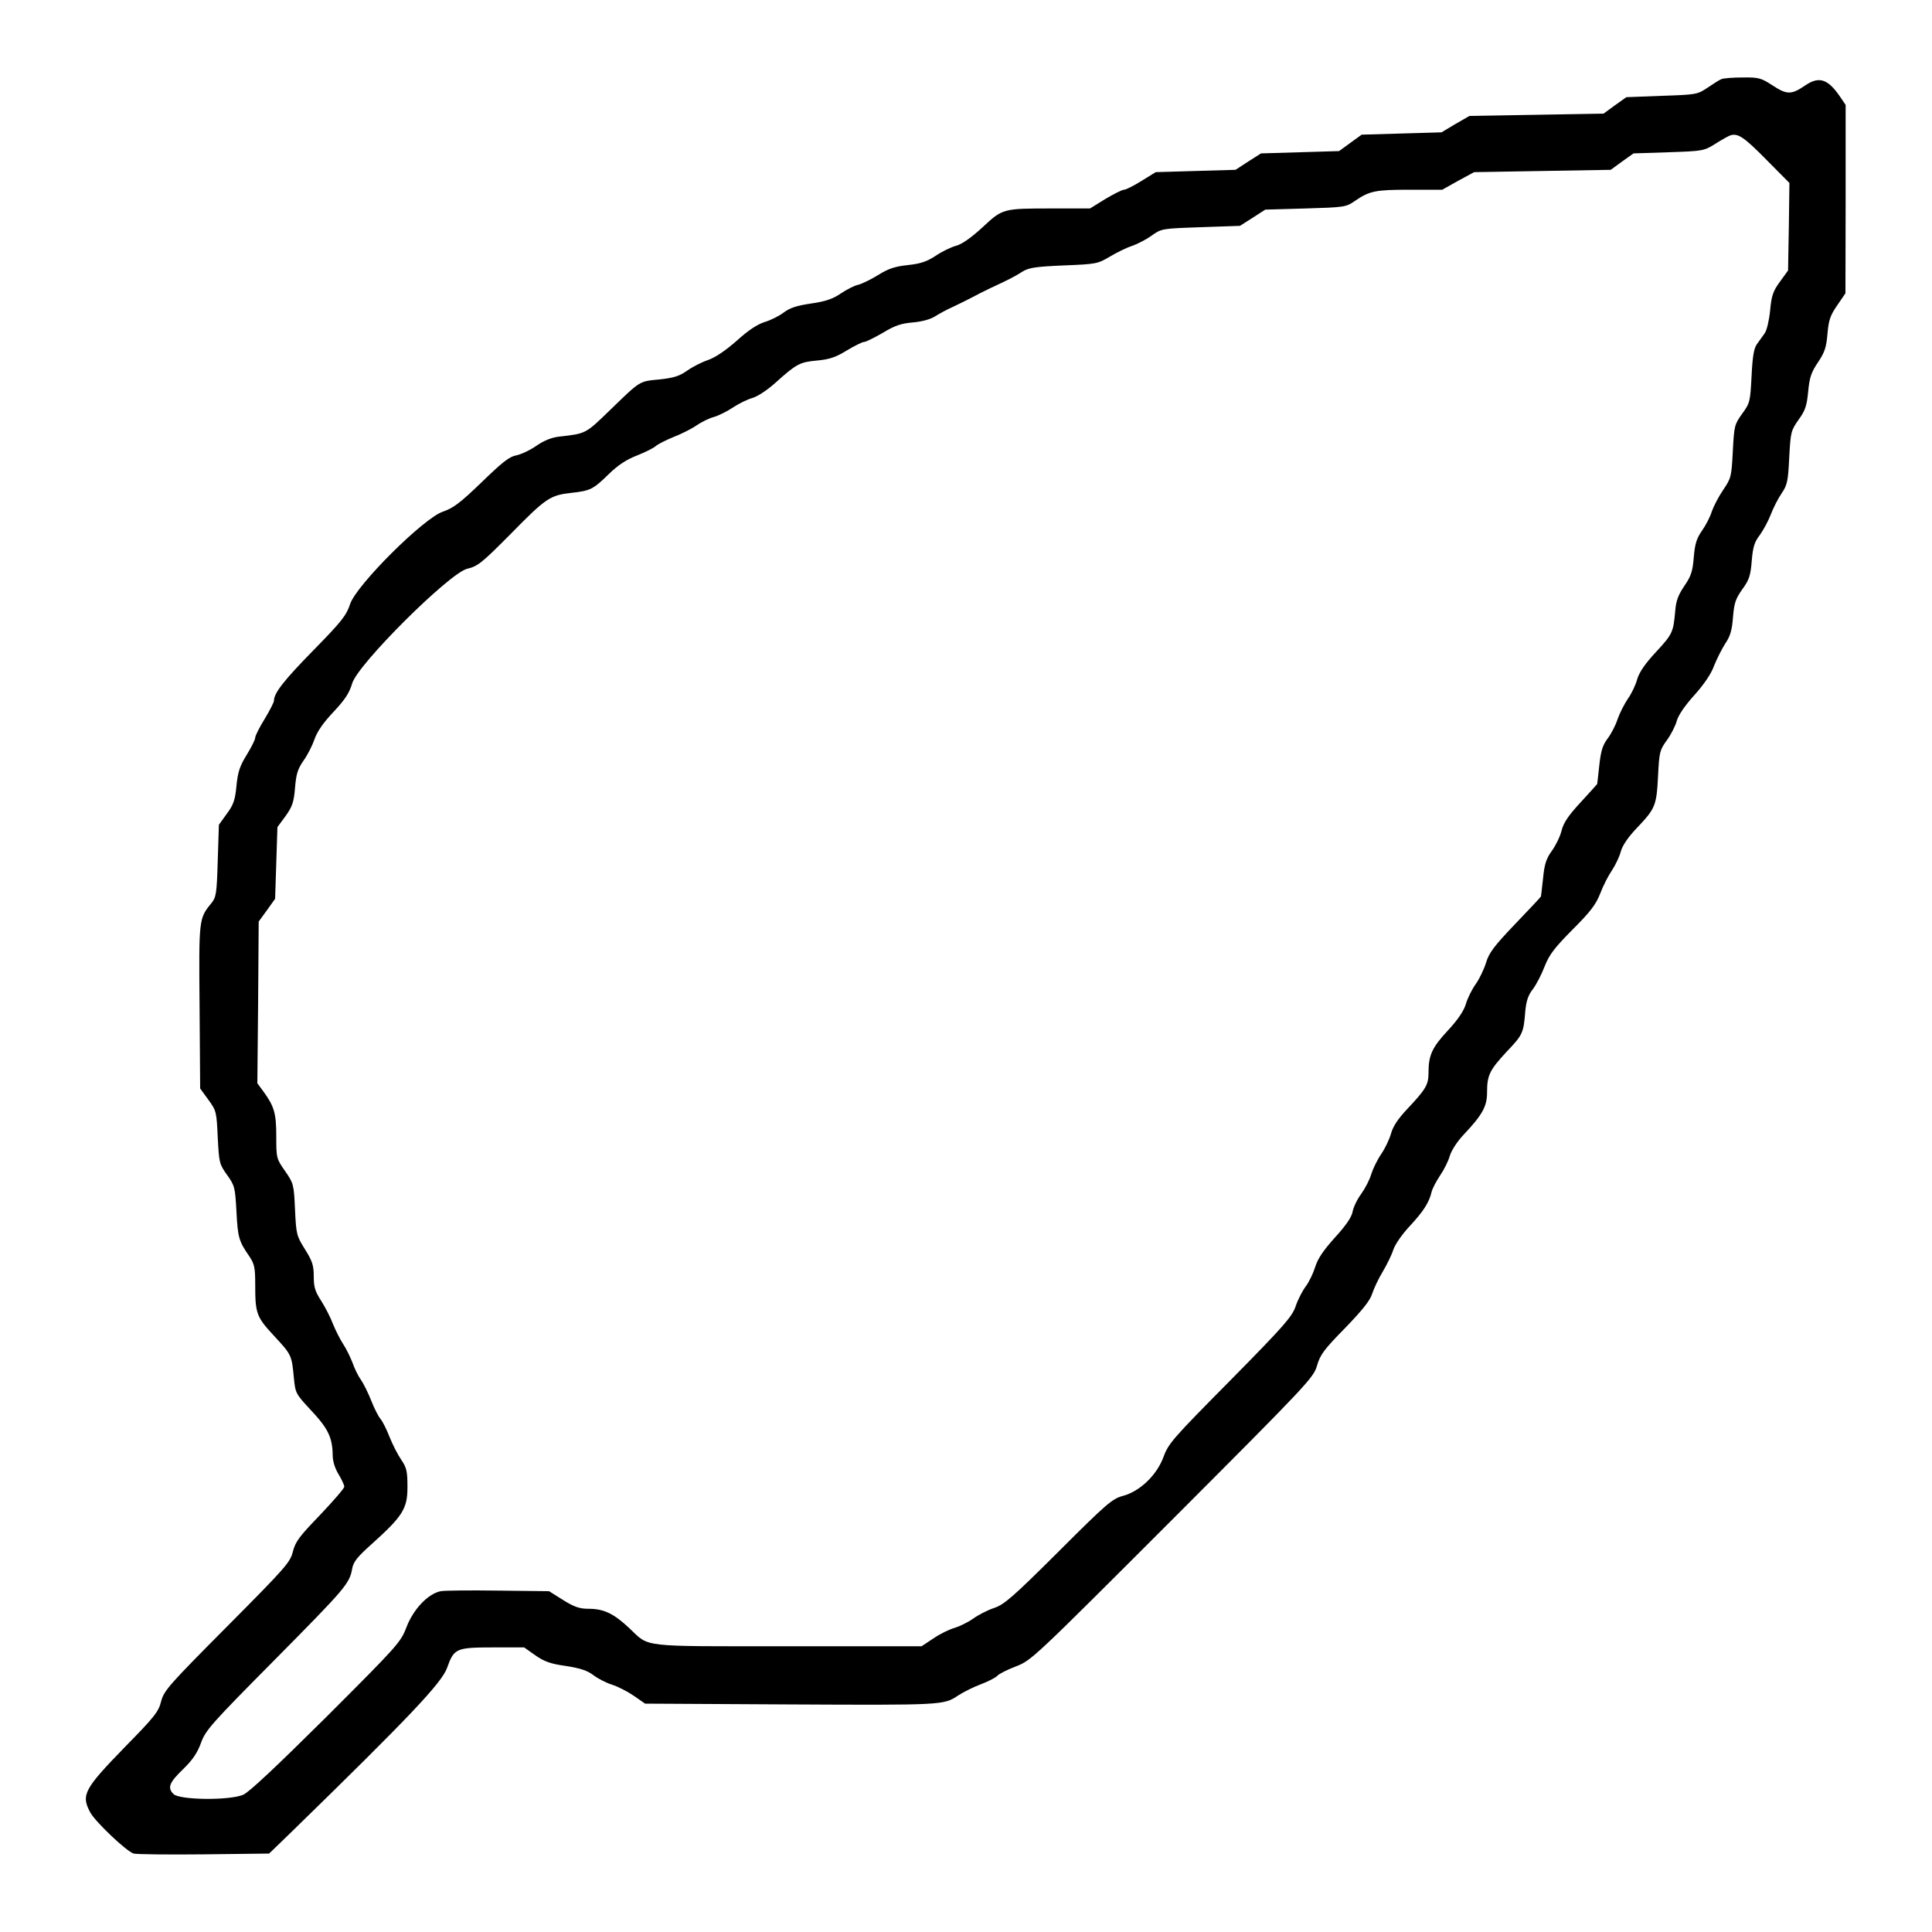
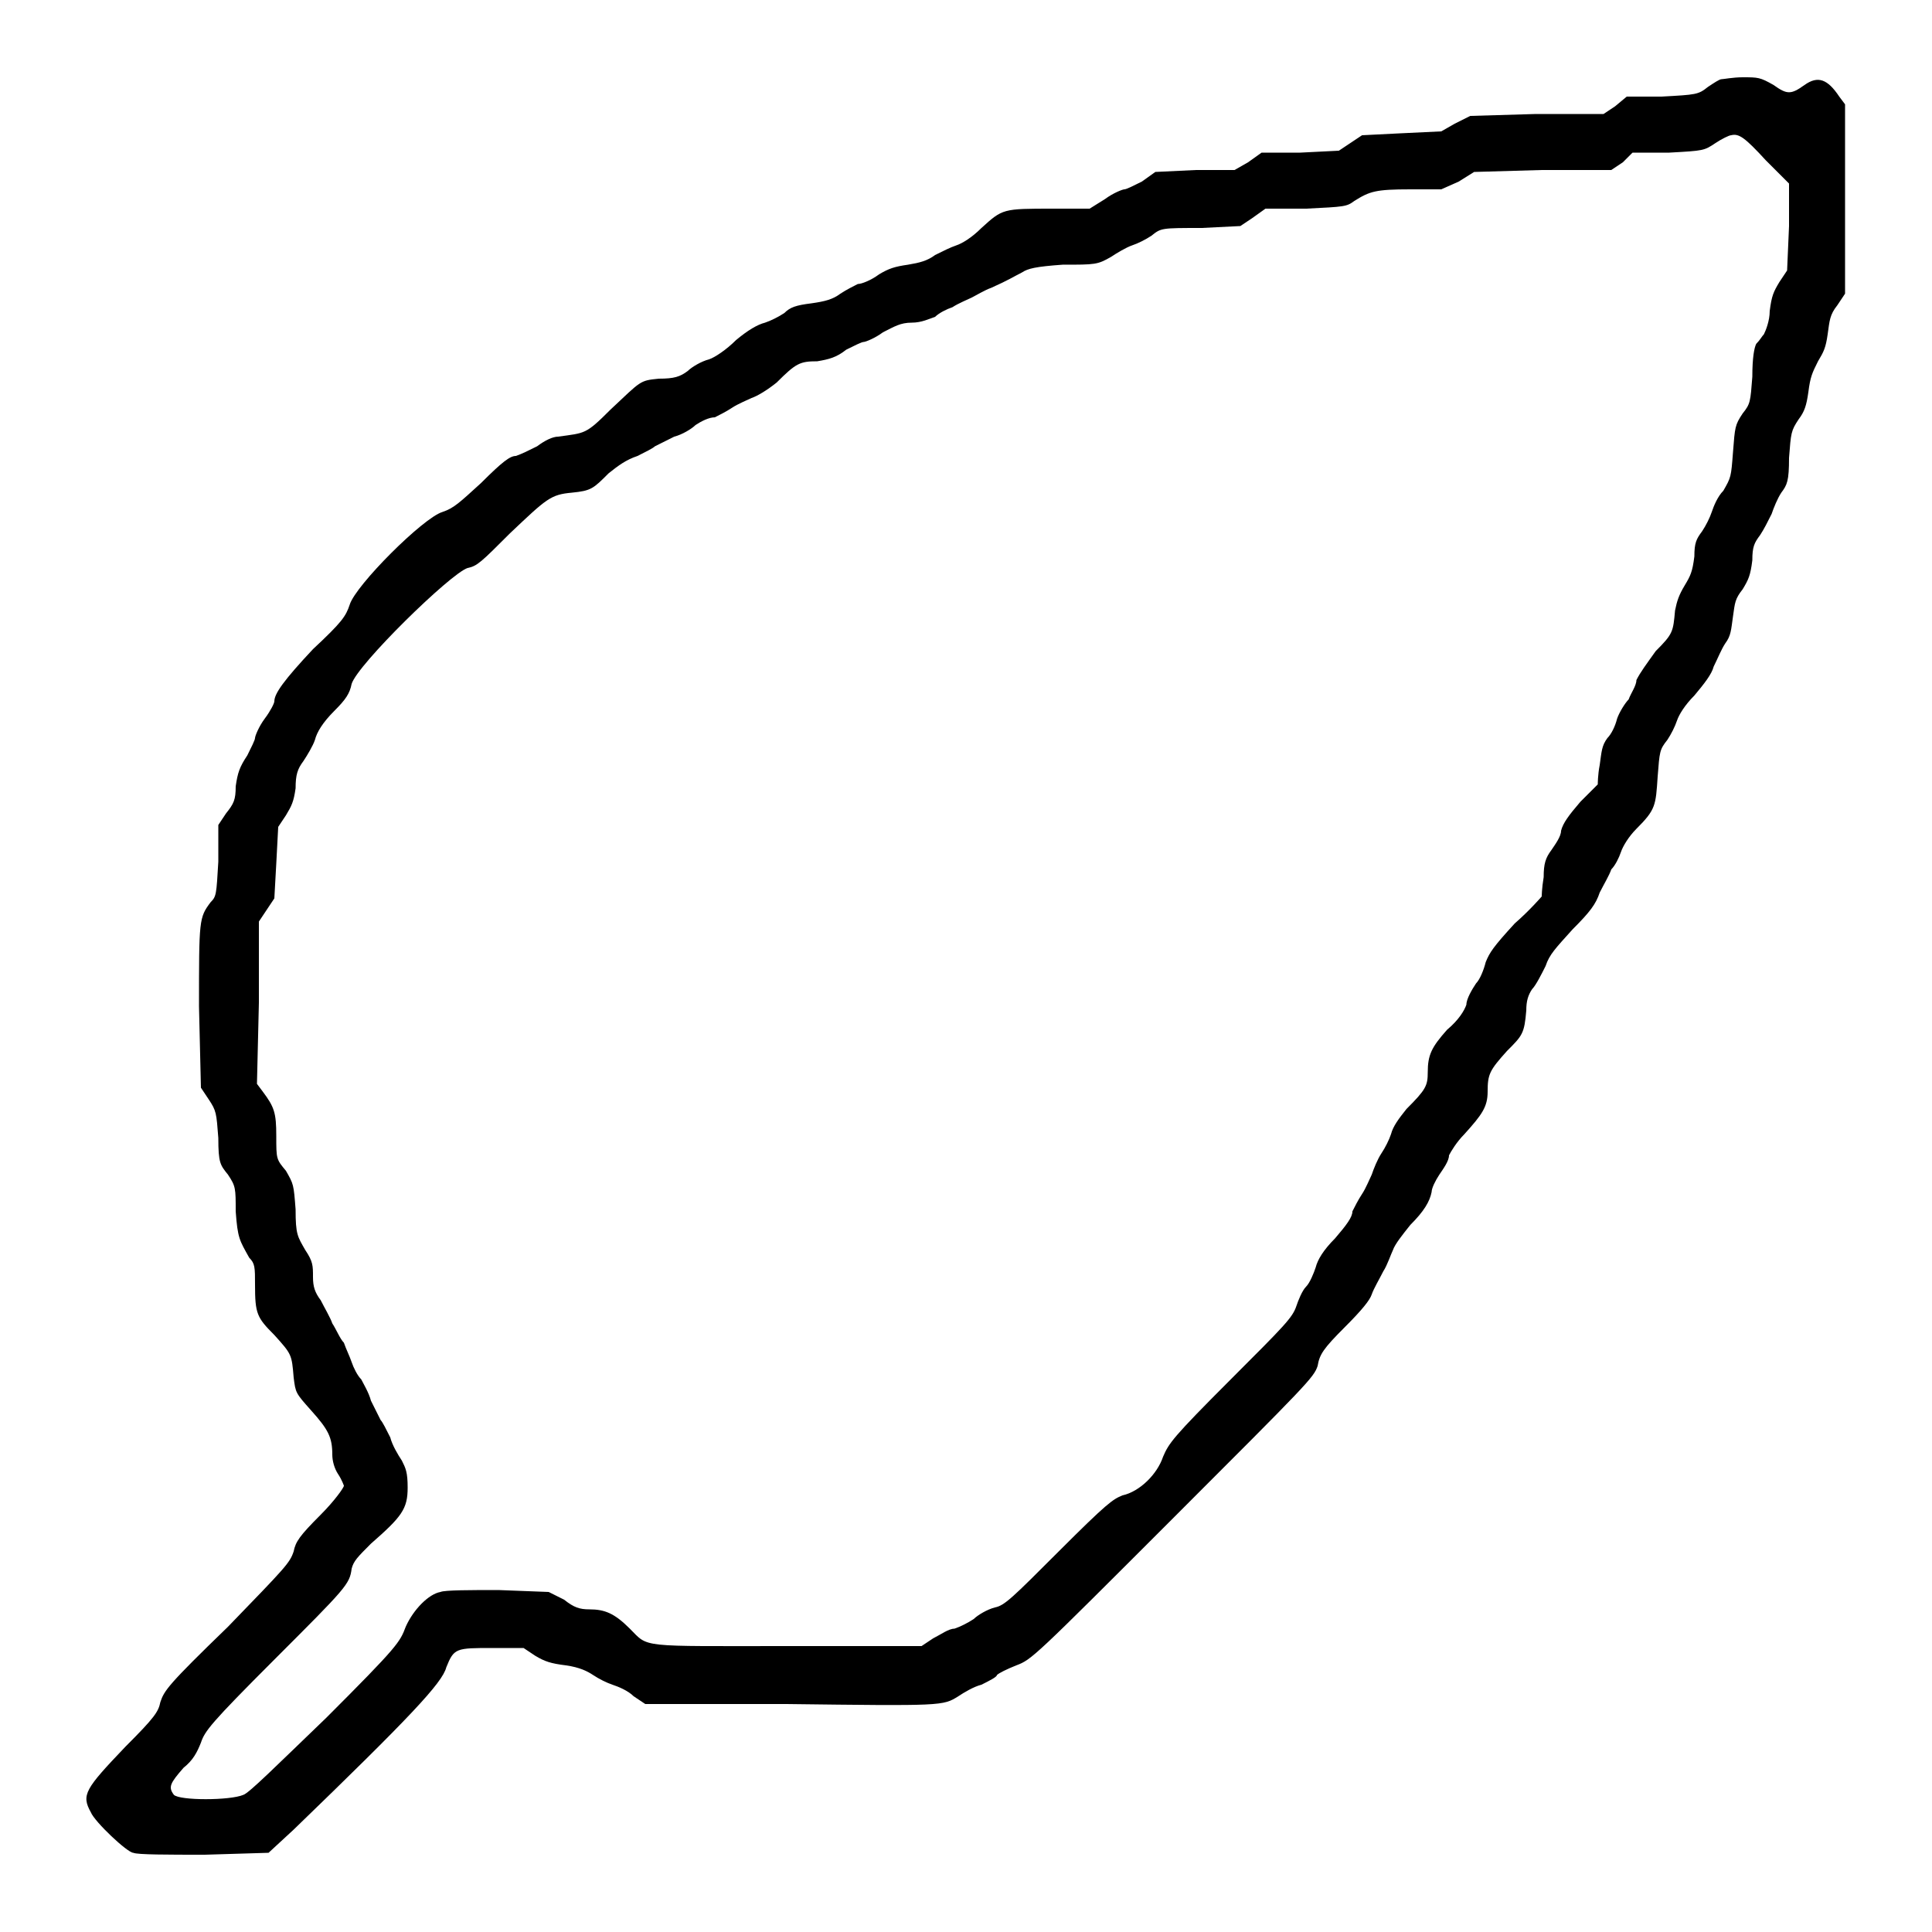
<svg xmlns="http://www.w3.org/2000/svg" viewBox="0 0 100 100">
-   <path d="M89.09 4.1C88.99 4.14 88.67 4.34 88.38 4.54 87.86 4.89 87.8 4.9 86.02 4.96L84.18 5.03 83.59 5.45 83 5.88 79.53 5.94 76.06 6 75.33 6.42 74.61 6.85 72.55 6.91 70.48 6.97 69.9 7.39 69.31 7.82 67.29 7.88 65.27 7.94 64.61 8.36 63.95 8.79 61.88 8.85 59.82 8.91 59.09 9.36C58.69 9.61 58.28 9.82 58.18 9.82 58.08 9.82 57.65 10.04 57.21 10.3L56.42 10.79 54.47 10.79C51.9 10.79 51.9 10.79 50.85 11.77 50.26 12.31 49.79 12.64 49.49 12.72 49.23 12.79 48.75 13.02 48.43 13.24 47.97 13.54 47.65 13.65 46.99 13.72 46.33 13.79 45.99 13.9 45.46 14.23 45.09 14.46 44.62 14.69 44.42 14.74 44.22 14.78 43.82 14.99 43.52 15.19 43.11 15.47 42.74 15.6 41.98 15.71 41.23 15.82 40.87 15.94 40.56 16.18 40.32 16.36 39.88 16.58 39.57 16.67 39.2 16.79 38.72 17.1 38.13 17.64 37.56 18.14 37.03 18.5 36.66 18.63 36.33 18.74 35.84 18.99 35.56 19.19 35.16 19.47 34.87 19.56 34.13 19.64 33.08 19.74 33.17 19.68 31.57 21.23 30.3 22.46 30.34 22.44 28.94 22.6 28.56 22.64 28.16 22.8 27.77 23.07 27.44 23.3 26.97 23.52 26.72 23.57 26.37 23.63 25.99 23.93 24.93 24.96 23.82 26.03 23.46 26.3 22.93 26.48 21.93 26.81 18.44 30.29 18.12 31.27 17.93 31.85 17.69 32.16 16.24 33.64 14.7 35.21 14.18 35.87 14.18 36.27 14.18 36.35 13.96 36.78 13.7 37.21 13.43 37.65 13.21 38.08 13.21 38.18 13.21 38.28 13.01 38.68 12.77 39.07 12.41 39.65 12.31 39.96 12.24 40.67 12.17 41.4 12.09 41.65 11.74 42.12L11.33 42.69 11.27 44.55C11.22 46.25 11.19 46.44 10.94 46.75 10.29 47.54 10.29 47.57 10.33 52.11L10.36 56.34 10.79 56.93C11.2 57.49 11.21 57.56 11.27 58.87 11.34 60.18 11.35 60.25 11.75 60.81 12.15 61.37 12.17 61.45 12.24 62.73 12.31 64.06 12.36 64.24 12.92 65.05 13.17 65.43 13.21 65.63 13.21 66.49 13.21 67.99 13.27 68.16 14.19 69.15 15.09 70.12 15.1 70.14 15.21 71.31 15.29 72.12 15.3 72.14 16.12 73.02 16.99 73.95 17.21 74.42 17.22 75.33 17.22 75.63 17.34 76.01 17.52 76.3 17.68 76.57 17.82 76.86 17.82 76.95 17.82 77.04 17.25 77.69 16.57 78.41 15.5 79.52 15.29 79.79 15.16 80.31 15.02 80.87 14.79 81.13 11.76 84.18 8.73 87.23 8.49 87.5 8.34 88.06 8.21 88.6 7.99 88.87 6.47 90.42 4.36 92.59 4.19 92.9 4.66 93.79 4.9 94.27 6.57 95.85 6.92 95.94 7.08 95.98 8.72 96 10.57 95.98L13.93 95.94 15.18 94.73C21.17 88.89 22.86 87.11 23.14 86.33 23.5 85.32 23.6 85.27 25.54 85.27L27.13 85.27 27.71 85.68C28.17 86 28.49 86.12 29.29 86.23 30.04 86.35 30.39 86.46 30.72 86.71 30.96 86.89 31.39 87.11 31.68 87.2 31.97 87.29 32.48 87.55 32.8 87.77L33.39 88.18 40.73 88.22C48.81 88.26 48.84 88.26 49.59 87.76 49.88 87.57 50.43 87.3 50.81 87.16 51.18 87.02 51.56 86.82 51.63 86.73 51.71 86.64 52.14 86.42 52.59 86.25 53.39 85.94 53.49 85.84 60.69 78.64 67.72 71.6 67.99 71.31 68.17 70.68 68.33 70.12 68.54 69.84 69.62 68.74 70.51 67.82 70.92 67.31 71.02 66.97 71.11 66.7 71.35 66.18 71.57 65.82 71.79 65.45 72.04 64.94 72.12 64.68 72.21 64.41 72.58 63.87 72.98 63.45 73.69 62.68 73.97 62.24 74.1 61.69 74.14 61.52 74.34 61.14 74.54 60.84 74.74 60.55 74.97 60.09 75.04 59.83 75.12 59.56 75.41 59.1 75.75 58.74 76.73 57.7 76.97 57.27 76.97 56.54 76.97 55.65 77.1 55.39 77.99 54.43 78.82 53.56 78.86 53.47 78.95 52.32 79 51.81 79.1 51.5 79.34 51.2 79.52 50.96 79.79 50.44 79.95 50.02 80.19 49.41 80.46 49.06 81.39 48.12 82.31 47.2 82.6 46.83 82.83 46.24 82.98 45.84 83.26 45.3 83.44 45.04 83.61 44.78 83.82 44.35 83.89 44.08 83.98 43.76 84.26 43.34 84.72 42.86 85.68 41.85 85.74 41.71 85.82 40.18 85.88 38.92 85.91 38.82 86.28 38.31 86.49 38.02 86.72 37.57 86.79 37.31 86.87 37.02 87.21 36.52 87.7 35.98 88.2 35.42 88.57 34.88 88.72 34.46 88.86 34.11 89.12 33.59 89.3 33.31 89.56 32.93 89.65 32.61 89.7 31.94 89.76 31.2 89.84 30.98 90.19 30.49 90.54 30.01 90.61 29.78 90.67 29.03 90.73 28.31 90.81 28.05 91.09 27.69 91.27 27.44 91.53 26.96 91.66 26.62 91.79 26.28 92.04 25.79 92.22 25.53 92.51 25.1 92.55 24.91 92.61 23.68 92.68 22.36 92.7 22.29 93.09 21.73 93.44 21.25 93.52 21.01 93.59 20.27 93.66 19.53 93.75 19.27 94.1 18.75 94.45 18.23 94.53 17.97 94.59 17.28 94.65 16.57 94.73 16.33 95.09 15.81L95.52 15.18 95.53 10.31 95.53 5.43 95.21 4.96C94.6 4.08 94.14 3.94 93.44 4.42 92.72 4.91 92.5 4.91 91.76 4.43 91.15 4.03 91.03 4 90.19 4.01 89.68 4.01 89.19 4.05 89.09 4.1M89.58 7C89.48 7.03 89.12 7.23 88.79 7.44 88.2 7.81 88.15 7.82 86.37 7.88L84.55 7.94 83.96 8.36 83.37 8.79 79.84 8.85 76.3 8.91 75.47 9.36 74.65 9.82 72.97 9.82C71.19 9.82 70.89 9.88 70.13 10.4 69.67 10.72 69.59 10.73 67.58 10.79L65.49 10.85 64.84 11.27 64.18 11.69 62.15 11.76C60.13 11.83 60.12 11.83 59.6 12.2 59.31 12.41 58.85 12.64 58.59 12.73 58.33 12.81 57.82 13.06 57.45 13.28 56.81 13.66 56.74 13.67 55.04 13.74 53.59 13.8 53.24 13.86 52.92 14.06 52.53 14.31 52.18 14.49 51.27 14.91 50.97 15.05 50.54 15.27 50.3 15.4 50.07 15.52 49.63 15.74 49.33 15.88 49.03 16.01 48.61 16.24 48.39 16.38 48.15 16.53 47.71 16.65 47.24 16.69 46.65 16.74 46.31 16.85 45.69 17.23 45.25 17.48 44.82 17.7 44.72 17.7 44.63 17.7 44.23 17.9 43.83 18.14 43.26 18.49 42.94 18.6 42.3 18.66 41.4 18.74 41.23 18.83 40.15 19.8 39.72 20.19 39.2 20.53 38.94 20.6 38.69 20.67 38.24 20.89 37.94 21.09 37.64 21.29 37.2 21.51 36.96 21.58 36.72 21.64 36.31 21.84 36.05 22.02 35.79 22.2 35.25 22.47 34.86 22.62 34.47 22.78 34.05 22.99 33.94 23.09 33.83 23.19 33.39 23.41 32.96 23.58 32.42 23.79 31.98 24.08 31.52 24.53 30.7 25.33 30.56 25.4 29.58 25.51 28.48 25.63 28.26 25.77 26.43 27.64 24.94 29.14 24.73 29.31 24.18 29.44 23.25 29.67 18.51 34.39 18.23 35.37 18.08 35.87 17.86 36.21 17.26 36.85 16.73 37.41 16.42 37.86 16.28 38.26 16.17 38.58 15.92 39.08 15.71 39.37 15.41 39.8 15.33 40.06 15.27 40.78 15.21 41.52 15.13 41.75 14.78 42.24L14.36 42.81 14.3 44.67 14.24 46.52 13.82 47.11 13.39 47.7 13.36 51.88 13.32 56.07 13.63 56.49C14.2 57.27 14.3 57.63 14.3 58.83 14.3 59.95 14.31 59.98 14.76 60.62 15.2 61.26 15.21 61.31 15.27 62.61 15.33 63.89 15.35 63.97 15.79 64.67 16.17 65.28 16.24 65.5 16.24 66.07 16.24 66.62 16.31 66.85 16.63 67.34 16.84 67.67 17.11 68.2 17.23 68.52 17.36 68.84 17.59 69.3 17.75 69.55 17.92 69.8 18.13 70.24 18.24 70.52 18.34 70.81 18.53 71.21 18.67 71.4 18.81 71.6 19.06 72.1 19.22 72.51 19.38 72.92 19.6 73.34 19.7 73.45 19.8 73.57 20.01 73.98 20.16 74.37 20.32 74.77 20.59 75.3 20.77 75.56 21.05 75.97 21.09 76.16 21.09 76.98 21.09 78.09 20.84 78.48 19.24 79.92 18.5 80.58 18.29 80.84 18.23 81.19 18.09 81.97 17.89 82.2 14.25 85.88 10.93 89.23 10.64 89.55 10.4 90.22 10.21 90.74 9.96 91.1 9.5 91.55 8.76 92.26 8.65 92.53 8.98 92.86 9.29 93.17 11.86 93.2 12.58 92.9 12.88 92.78 14.31 91.43 16.88 88.88 20.59 85.17 20.74 85.01 21.04 84.22 21.4 83.28 22.16 82.49 22.81 82.36 23.03 82.32 24.38 82.31 25.82 82.33L28.42 82.36 29.15 82.82C29.73 83.18 30 83.27 30.46 83.27 31.26 83.27 31.77 83.52 32.58 84.28 33.64 85.28 33.03 85.21 40.75 85.21L47.7 85.21 48.32 84.8C48.65 84.57 49.15 84.33 49.41 84.26 49.67 84.18 50.1 83.97 50.37 83.78 50.63 83.59 51.12 83.34 51.45 83.23 51.98 83.05 52.41 82.68 54.79 80.31 57.28 77.82 57.57 77.58 58.11 77.43 59 77.2 59.89 76.34 60.23 75.39 60.48 74.71 60.73 74.43 63.68 71.45 66.47 68.62 66.87 68.16 67.06 67.62 67.17 67.28 67.41 66.82 67.58 66.59 67.75 66.37 67.97 65.91 68.07 65.59 68.2 65.16 68.48 64.74 69.09 64.06 69.66 63.44 69.96 63 70.01 62.72 70.05 62.49 70.25 62.07 70.46 61.79 70.66 61.51 70.9 61.05 70.98 60.76 71.07 60.48 71.3 60.01 71.5 59.72 71.69 59.44 71.92 58.96 72 58.67 72.1 58.3 72.36 57.91 72.84 57.4 73.8 56.38 73.94 56.15 73.94 55.52 73.94 54.62 74.12 54.22 74.94 53.34 75.46 52.78 75.76 52.33 75.87 51.98 75.95 51.69 76.18 51.22 76.38 50.94 76.58 50.66 76.82 50.15 76.92 49.82 77.07 49.32 77.33 48.97 78.43 47.82 79.16 47.06 79.76 46.42 79.76 46.4 79.77 46.38 79.81 45.95 79.87 45.45 79.94 44.71 80.04 44.43 80.33 44.03 80.53 43.75 80.76 43.28 80.83 42.98 80.93 42.58 81.19 42.2 81.82 41.52 82.28 41.02 82.67 40.59 82.67 40.58 82.68 40.56 82.72 40.12 82.78 39.61 82.86 38.87 82.95 38.58 83.2 38.24 83.38 38.01 83.62 37.55 83.72 37.24 83.83 36.92 84.07 36.45 84.25 36.18 84.44 35.92 84.66 35.46 84.74 35.16 84.85 34.79 85.15 34.35 85.72 33.74 86.57 32.82 86.61 32.73 86.71 31.62 86.75 31.09 86.87 30.79 87.18 30.33 87.53 29.82 87.61 29.58 87.67 28.84 87.73 28.13 87.82 27.86 88.1 27.46 88.29 27.19 88.52 26.75 88.6 26.48 88.69 26.22 88.95 25.71 89.19 25.36 89.61 24.74 89.62 24.67 89.69 23.36 89.76 22.05 89.77 21.98 90.17 21.42 90.58 20.86 90.59 20.79 90.66 19.48 90.71 18.45 90.78 18.03 90.94 17.81 91.05 17.65 91.24 17.4 91.34 17.25 91.45 17.1 91.57 16.58 91.62 16.08 91.69 15.31 91.77 15.07 92.13 14.58L92.55 14 92.59 11.74 92.62 9.47 91.43 8.27C90.28 7.1 89.96 6.89 89.58 7" fill="currentColor" fill-rule="evenodd" />
+   <path d="M89.1 4.1C89 4.1 88.7 4.3 88.4 4.5 87.9 4.9 87.8 4.9 86 5L84.2 5 83.6 5.5 83 5.9 79.5 5.9 76.1 6 75.3 6.4 74.6 6.8 72.5 6.9 70.5 7 69.9 7.4 69.3 7.8 67.3 7.9 65.3 7.9 64.6 8.4 63.9 8.8 61.9 8.8 59.8 8.9 59.1 9.4C58.7 9.6 58.3 9.8 58.2 9.8 58.1 9.8 57.6 10 57.2 10.3L56.4 10.8 54.5 10.8C51.9 10.8 51.9 10.8 50.8 11.8 50.3 12.3 49.8 12.6 49.5 12.7 49.2 12.8 48.8 13 48.4 13.2 48 13.5 47.6 13.6 47 13.7 46.3 13.8 46 13.9 45.5 14.2 45.1 14.5 44.6 14.7 44.4 14.7 44.2 14.8 43.8 15 43.5 15.2 43.1 15.5 42.7 15.6 42 15.7 41.2 15.8 40.9 15.9 40.6 16.2 40.3 16.4 39.9 16.6 39.6 16.7 39.2 16.8 38.7 17.1 38.1 17.6 37.6 18.1 37 18.5 36.7 18.6 36.3 18.7 35.8 19 35.6 19.2 35.2 19.5 34.9 19.6 34.1 19.6 33.1 19.7 33.2 19.7 31.6 21.2 30.3 22.5 30.3 22.4 28.9 22.6 28.6 22.6 28.2 22.8 27.8 23.1 27.4 23.3 27 23.5 26.7 23.6 26.4 23.6 26 23.9 24.9 25 23.8 26 23.5 26.3 22.9 26.5 21.9 26.8 18.4 30.3 18.1 31.3 17.9 31.9 17.7 32.2 16.2 33.6 14.7 35.2 14.2 35.9 14.2 36.3 14.2 36.4 14 36.8 13.7 37.2 13.4 37.6 13.2 38.1 13.2 38.2 13.2 38.3 13 38.7 12.8 39.1 12.4 39.7 12.3 40 12.2 40.7 12.2 41.4 12.1 41.6 11.7 42.1L11.3 42.7 11.3 44.6C11.2 46.3 11.2 46.4 10.9 46.7 10.3 47.5 10.3 47.6 10.3 52.1L10.4 56.3 10.8 56.9C11.2 57.5 11.2 57.6 11.3 58.9 11.3 60.2 11.4 60.3 11.8 60.8 12.2 61.4 12.2 61.5 12.2 62.7 12.3 64.1 12.4 64.2 12.9 65.1 13.2 65.4 13.2 65.6 13.2 66.5 13.2 68 13.3 68.2 14.2 69.1 15.1 70.1 15.1 70.1 15.2 71.3 15.3 72.1 15.3 72.1 16.1 73 17 74 17.2 74.4 17.2 75.3 17.2 75.6 17.3 76 17.5 76.3 17.7 76.6 17.8 76.9 17.8 76.9 17.8 77 17.3 77.7 16.6 78.4 15.5 79.5 15.3 79.8 15.2 80.3 15 80.9 14.8 81.1 11.8 84.2 8.7 87.2 8.5 87.5 8.3 88.1 8.2 88.6 8 88.9 6.5 90.4 4.4 92.6 4.2 92.9 4.7 93.8 4.9 94.3 6.6 95.9 6.9 95.9 7.1 96 8.7 96 10.6 96L13.9 95.9 15.2 94.7C21.2 88.9 22.9 87.1 23.1 86.3 23.5 85.3 23.6 85.3 25.5 85.3L27.1 85.3 27.7 85.7C28.2 86 28.5 86.1 29.3 86.2 30 86.3 30.4 86.5 30.7 86.7 31 86.9 31.4 87.1 31.7 87.2 32 87.3 32.5 87.5 32.8 87.8L33.4 88.2 40.7 88.2C48.8 88.3 48.8 88.3 49.6 87.8 49.9 87.6 50.4 87.3 50.8 87.2 51.2 87 51.6 86.8 51.6 86.7 51.7 86.6 52.1 86.4 52.6 86.2 53.4 85.9 53.5 85.8 60.7 78.6 67.7 71.6 68 71.3 68.2 70.7 68.3 70.1 68.5 69.8 69.6 68.7 70.5 67.8 70.9 67.3 71 67 71.1 66.7 71.4 66.2 71.6 65.8 71.8 65.5 72 64.9 72.1 64.7 72.2 64.4 72.6 63.9 73 63.4 73.7 62.7 74 62.2 74.1 61.7 74.1 61.5 74.3 61.1 74.5 60.8 74.7 60.5 75 60.1 75 59.8 75.1 59.6 75.4 59.1 75.8 58.7 76.7 57.7 77 57.3 77 56.5 77 55.6 77.1 55.4 78 54.4 78.8 53.6 78.9 53.5 79 52.3 79 51.8 79.1 51.5 79.3 51.2 79.5 51 79.8 50.4 80 50 80.2 49.4 80.5 49.1 81.4 48.1 82.3 47.2 82.6 46.8 82.8 46.2 83 45.8 83.3 45.3 83.4 45 83.6 44.8 83.8 44.4 83.9 44.1 84 43.8 84.3 43.3 84.7 42.9 85.7 41.9 85.7 41.7 85.8 40.2 85.9 38.9 85.9 38.8 86.3 38.3 86.5 38 86.7 37.6 86.8 37.3 86.9 37 87.2 36.5 87.7 36 88.2 35.4 88.6 34.9 88.7 34.5 88.9 34.1 89.1 33.6 89.3 33.3 89.6 32.9 89.6 32.6 89.7 31.9 89.8 31.2 89.8 31 90.2 30.5 90.5 30 90.6 29.8 90.7 29 90.7 28.3 90.8 28.1 91.1 27.7 91.3 27.4 91.5 27 91.7 26.6 91.8 26.3 92 25.8 92.2 25.5 92.5 25.1 92.6 24.9 92.6 23.7 92.7 22.4 92.7 22.3 93.1 21.7 93.4 21.3 93.5 21 93.6 20.3 93.7 19.5 93.8 19.3 94.1 18.7 94.4 18.2 94.5 18 94.6 17.3 94.7 16.6 94.7 16.3 95.1 15.8L95.5 15.2 95.5 10.3 95.5 5.4 95.2 5C94.6 4.1 94.1 3.9 93.4 4.4 92.7 4.9 92.5 4.9 91.8 4.4 91.1 4 91 4 90.2 4 89.7 4 89.2 4.1 89.1 4.1M89.6 7C89.5 7 89.1 7.2 88.8 7.4 88.2 7.8 88.2 7.8 86.4 7.9L84.5 7.9 84 8.4 83.4 8.8 79.8 8.8 76.3 8.9 75.5 9.4 74.6 9.8 73 9.8C71.2 9.8 70.9 9.9 70.1 10.4 69.7 10.7 69.6 10.7 67.6 10.8L65.5 10.8 64.8 11.3 64.2 11.7 62.2 11.8C60.1 11.8 60.1 11.8 59.6 12.2 59.3 12.4 58.9 12.6 58.6 12.7 58.3 12.8 57.8 13.1 57.5 13.3 56.8 13.7 56.7 13.7 55 13.7 53.6 13.8 53.2 13.9 52.9 14.1 52.5 14.3 52.2 14.5 51.3 14.9 51 15 50.5 15.3 50.3 15.4 50.1 15.5 49.6 15.7 49.3 15.9 49 16 48.6 16.2 48.4 16.4 48.1 16.5 47.7 16.7 47.2 16.7 46.6 16.7 46.3 16.9 45.7 17.2 45.3 17.5 44.8 17.7 44.7 17.7 44.6 17.7 44.2 17.9 43.8 18.1 43.3 18.5 42.9 18.6 42.3 18.7 41.4 18.7 41.2 18.8 40.2 19.8 39.7 20.2 39.2 20.5 38.9 20.6 38.7 20.7 38.2 20.9 37.9 21.1 37.6 21.3 37.2 21.5 37 21.6 36.7 21.6 36.3 21.8 36 22 35.8 22.2 35.3 22.5 34.9 22.6 34.5 22.8 34.1 23 33.9 23.1 33.8 23.2 33.4 23.4 33 23.6 32.4 23.8 32 24.1 31.5 24.5 30.7 25.3 30.6 25.4 29.6 25.5 28.5 25.6 28.3 25.8 26.4 27.6 24.9 29.1 24.7 29.3 24.2 29.4 23.3 29.7 18.5 34.4 18.2 35.4 18.1 35.9 17.9 36.2 17.3 36.8 16.7 37.4 16.4 37.9 16.3 38.3 16.2 38.6 15.9 39.1 15.7 39.4 15.4 39.8 15.3 40.1 15.3 40.8 15.2 41.5 15.1 41.7 14.8 42.2L14.4 42.8 14.3 44.7 14.2 46.5 13.8 47.1 13.4 47.7 13.4 51.9 13.3 56.1 13.6 56.5C14.2 57.3 14.3 57.6 14.3 58.8 14.3 60 14.3 60 14.8 60.6 15.2 61.3 15.2 61.3 15.3 62.6 15.3 63.9 15.4 64 15.8 64.7 16.2 65.3 16.2 65.5 16.2 66.1 16.2 66.6 16.3 66.9 16.6 67.3 16.8 67.7 17.1 68.2 17.2 68.5 17.4 68.8 17.6 69.3 17.8 69.5 17.9 69.8 18.1 70.2 18.2 70.5 18.3 70.8 18.5 71.2 18.7 71.4 18.8 71.6 19.1 72.1 19.2 72.5 19.4 72.9 19.6 73.3 19.7 73.5 19.8 73.6 20 74 20.2 74.4 20.3 74.8 20.6 75.3 20.8 75.6 21 76 21.1 76.2 21.1 77 21.1 78.1 20.8 78.5 19.2 79.9 18.5 80.6 18.3 80.8 18.2 81.2 18.1 82 17.9 82.2 14.2 85.9 10.9 89.2 10.6 89.6 10.4 90.2 10.2 90.7 10 91.1 9.5 91.5 8.8 92.3 8.7 92.5 9 92.9 9.3 93.2 11.9 93.2 12.6 92.9 12.9 92.8 14.3 91.4 16.9 88.9 20.6 85.2 20.7 85 21 84.2 21.4 83.3 22.2 82.5 22.8 82.4 23 82.3 24.4 82.3 25.8 82.3L28.4 82.4 29.2 82.8C29.7 83.2 30 83.3 30.5 83.3 31.3 83.3 31.8 83.5 32.6 84.3 33.6 85.3 33 85.2 40.8 85.2L47.7 85.2 48.3 84.8C48.7 84.6 49.1 84.3 49.4 84.3 49.7 84.2 50.1 84 50.4 83.8 50.6 83.6 51.1 83.3 51.5 83.2 52 83.1 52.4 82.7 54.8 80.3 57.3 77.8 57.6 77.6 58.1 77.4 59 77.2 59.9 76.3 60.2 75.4 60.5 74.7 60.7 74.4 63.7 71.4 66.5 68.6 66.9 68.2 67.1 67.6 67.2 67.3 67.4 66.8 67.6 66.6 67.8 66.4 68 65.9 68.1 65.6 68.2 65.2 68.5 64.7 69.1 64.1 69.7 63.4 70 63 70 62.7 70.1 62.5 70.3 62.1 70.5 61.8 70.7 61.5 70.9 61 71 60.8 71.1 60.5 71.3 60 71.5 59.7 71.7 59.4 71.9 59 72 58.7 72.1 58.3 72.4 57.9 72.8 57.4 73.8 56.4 73.9 56.2 73.9 55.5 73.9 54.6 74.1 54.2 74.9 53.3 75.5 52.8 75.8 52.3 75.9 52 75.9 51.7 76.2 51.2 76.4 50.9 76.6 50.7 76.8 50.2 76.9 49.8 77.1 49.3 77.3 49 78.4 47.8 79.2 47.1 79.8 46.4 79.8 46.4 79.8 46.4 79.8 46 79.9 45.4 79.9 44.7 80 44.4 80.3 44 80.5 43.7 80.8 43.3 80.8 43 80.9 42.6 81.2 42.2 81.8 41.5 82.3 41 82.7 40.6 82.7 40.6 82.7 40.6 82.7 40.1 82.8 39.6 82.9 38.9 82.9 38.6 83.2 38.2 83.4 38 83.6 37.6 83.7 37.2 83.8 36.9 84.1 36.4 84.3 36.2 84.4 35.9 84.7 35.5 84.7 35.2 84.9 34.8 85.2 34.4 85.7 33.7 86.6 32.8 86.6 32.7 86.7 31.6 86.8 31.1 86.9 30.8 87.2 30.3 87.5 29.8 87.6 29.6 87.7 28.8 87.7 28.1 87.8 27.9 88.1 27.5 88.3 27.2 88.5 26.8 88.6 26.5 88.7 26.2 88.9 25.7 89.2 25.4 89.6 24.7 89.6 24.7 89.7 23.4 89.8 22.1 89.8 22 90.2 21.4 90.6 20.9 90.6 20.8 90.7 19.5 90.7 18.5 90.8 18 90.9 17.8 91.1 17.6 91.2 17.4 91.3 17.3 91.4 17.1 91.6 16.6 91.6 16.1 91.7 15.3 91.8 15.1 92.1 14.6L92.5 14 92.6 11.7 92.6 9.5 91.4 8.3C90.3 7.1 90 6.9 89.6 7" fill="currentColor" fill-rule="evenodd" />
</svg>
